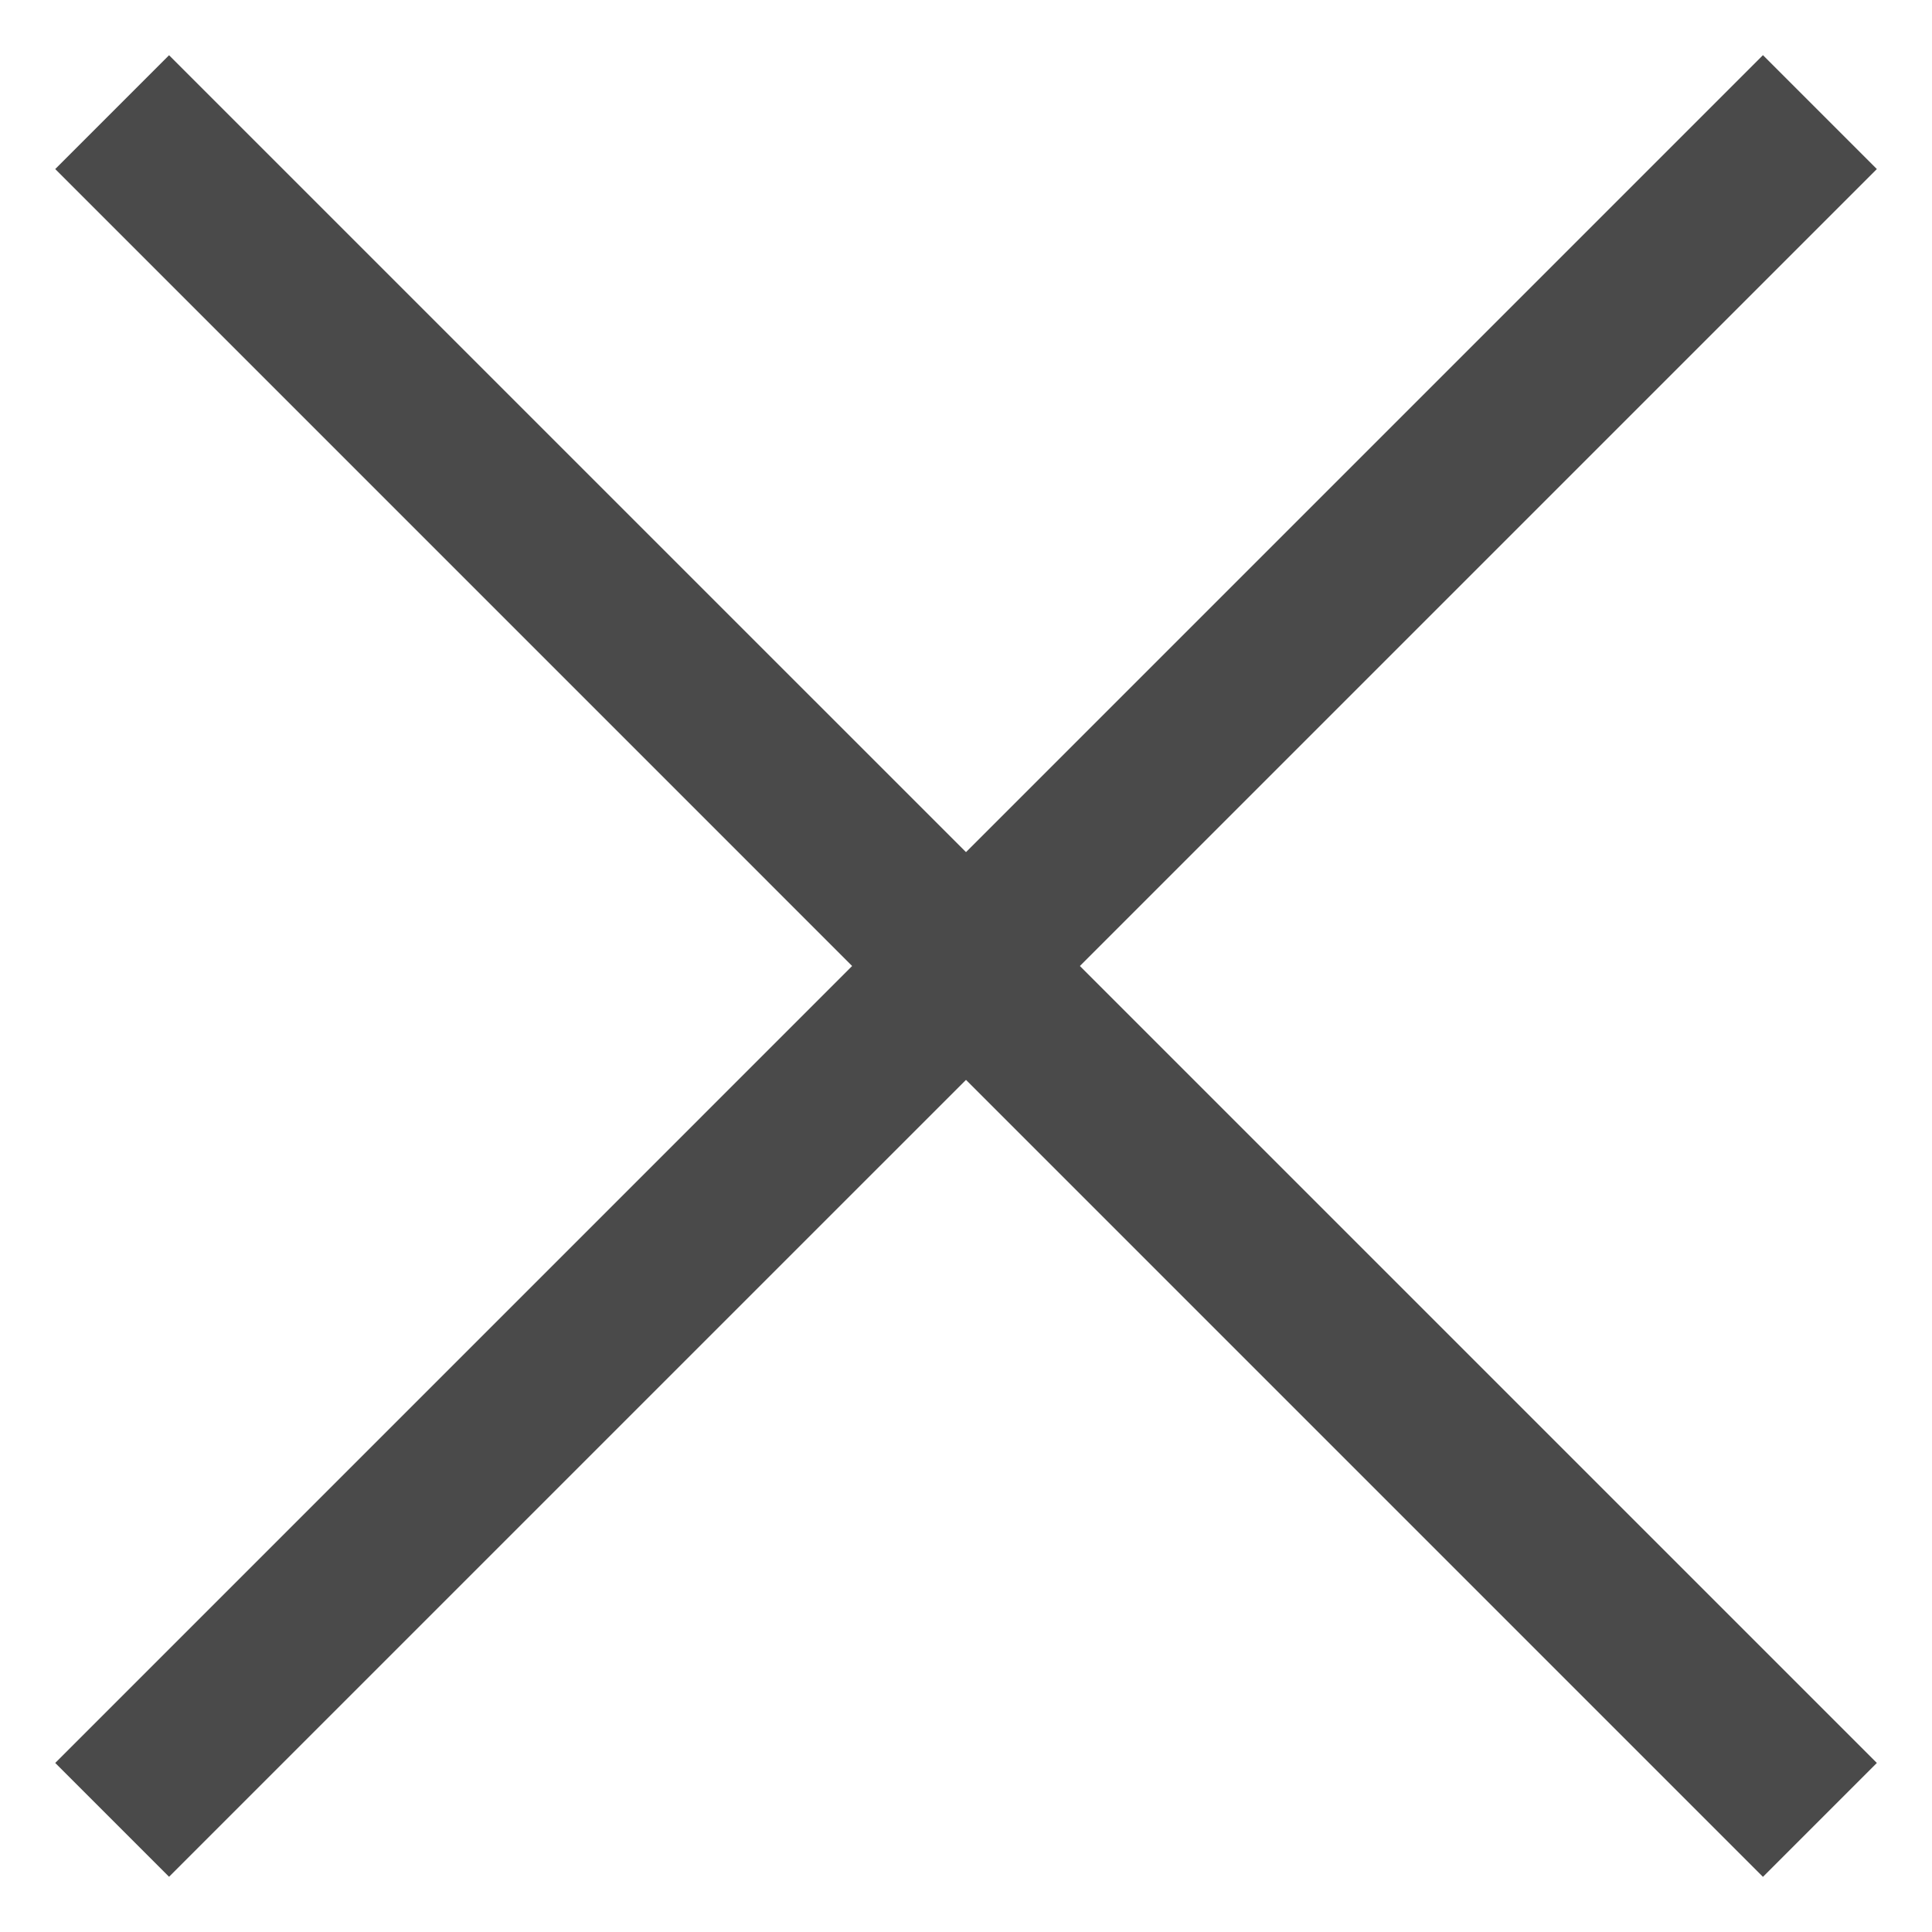
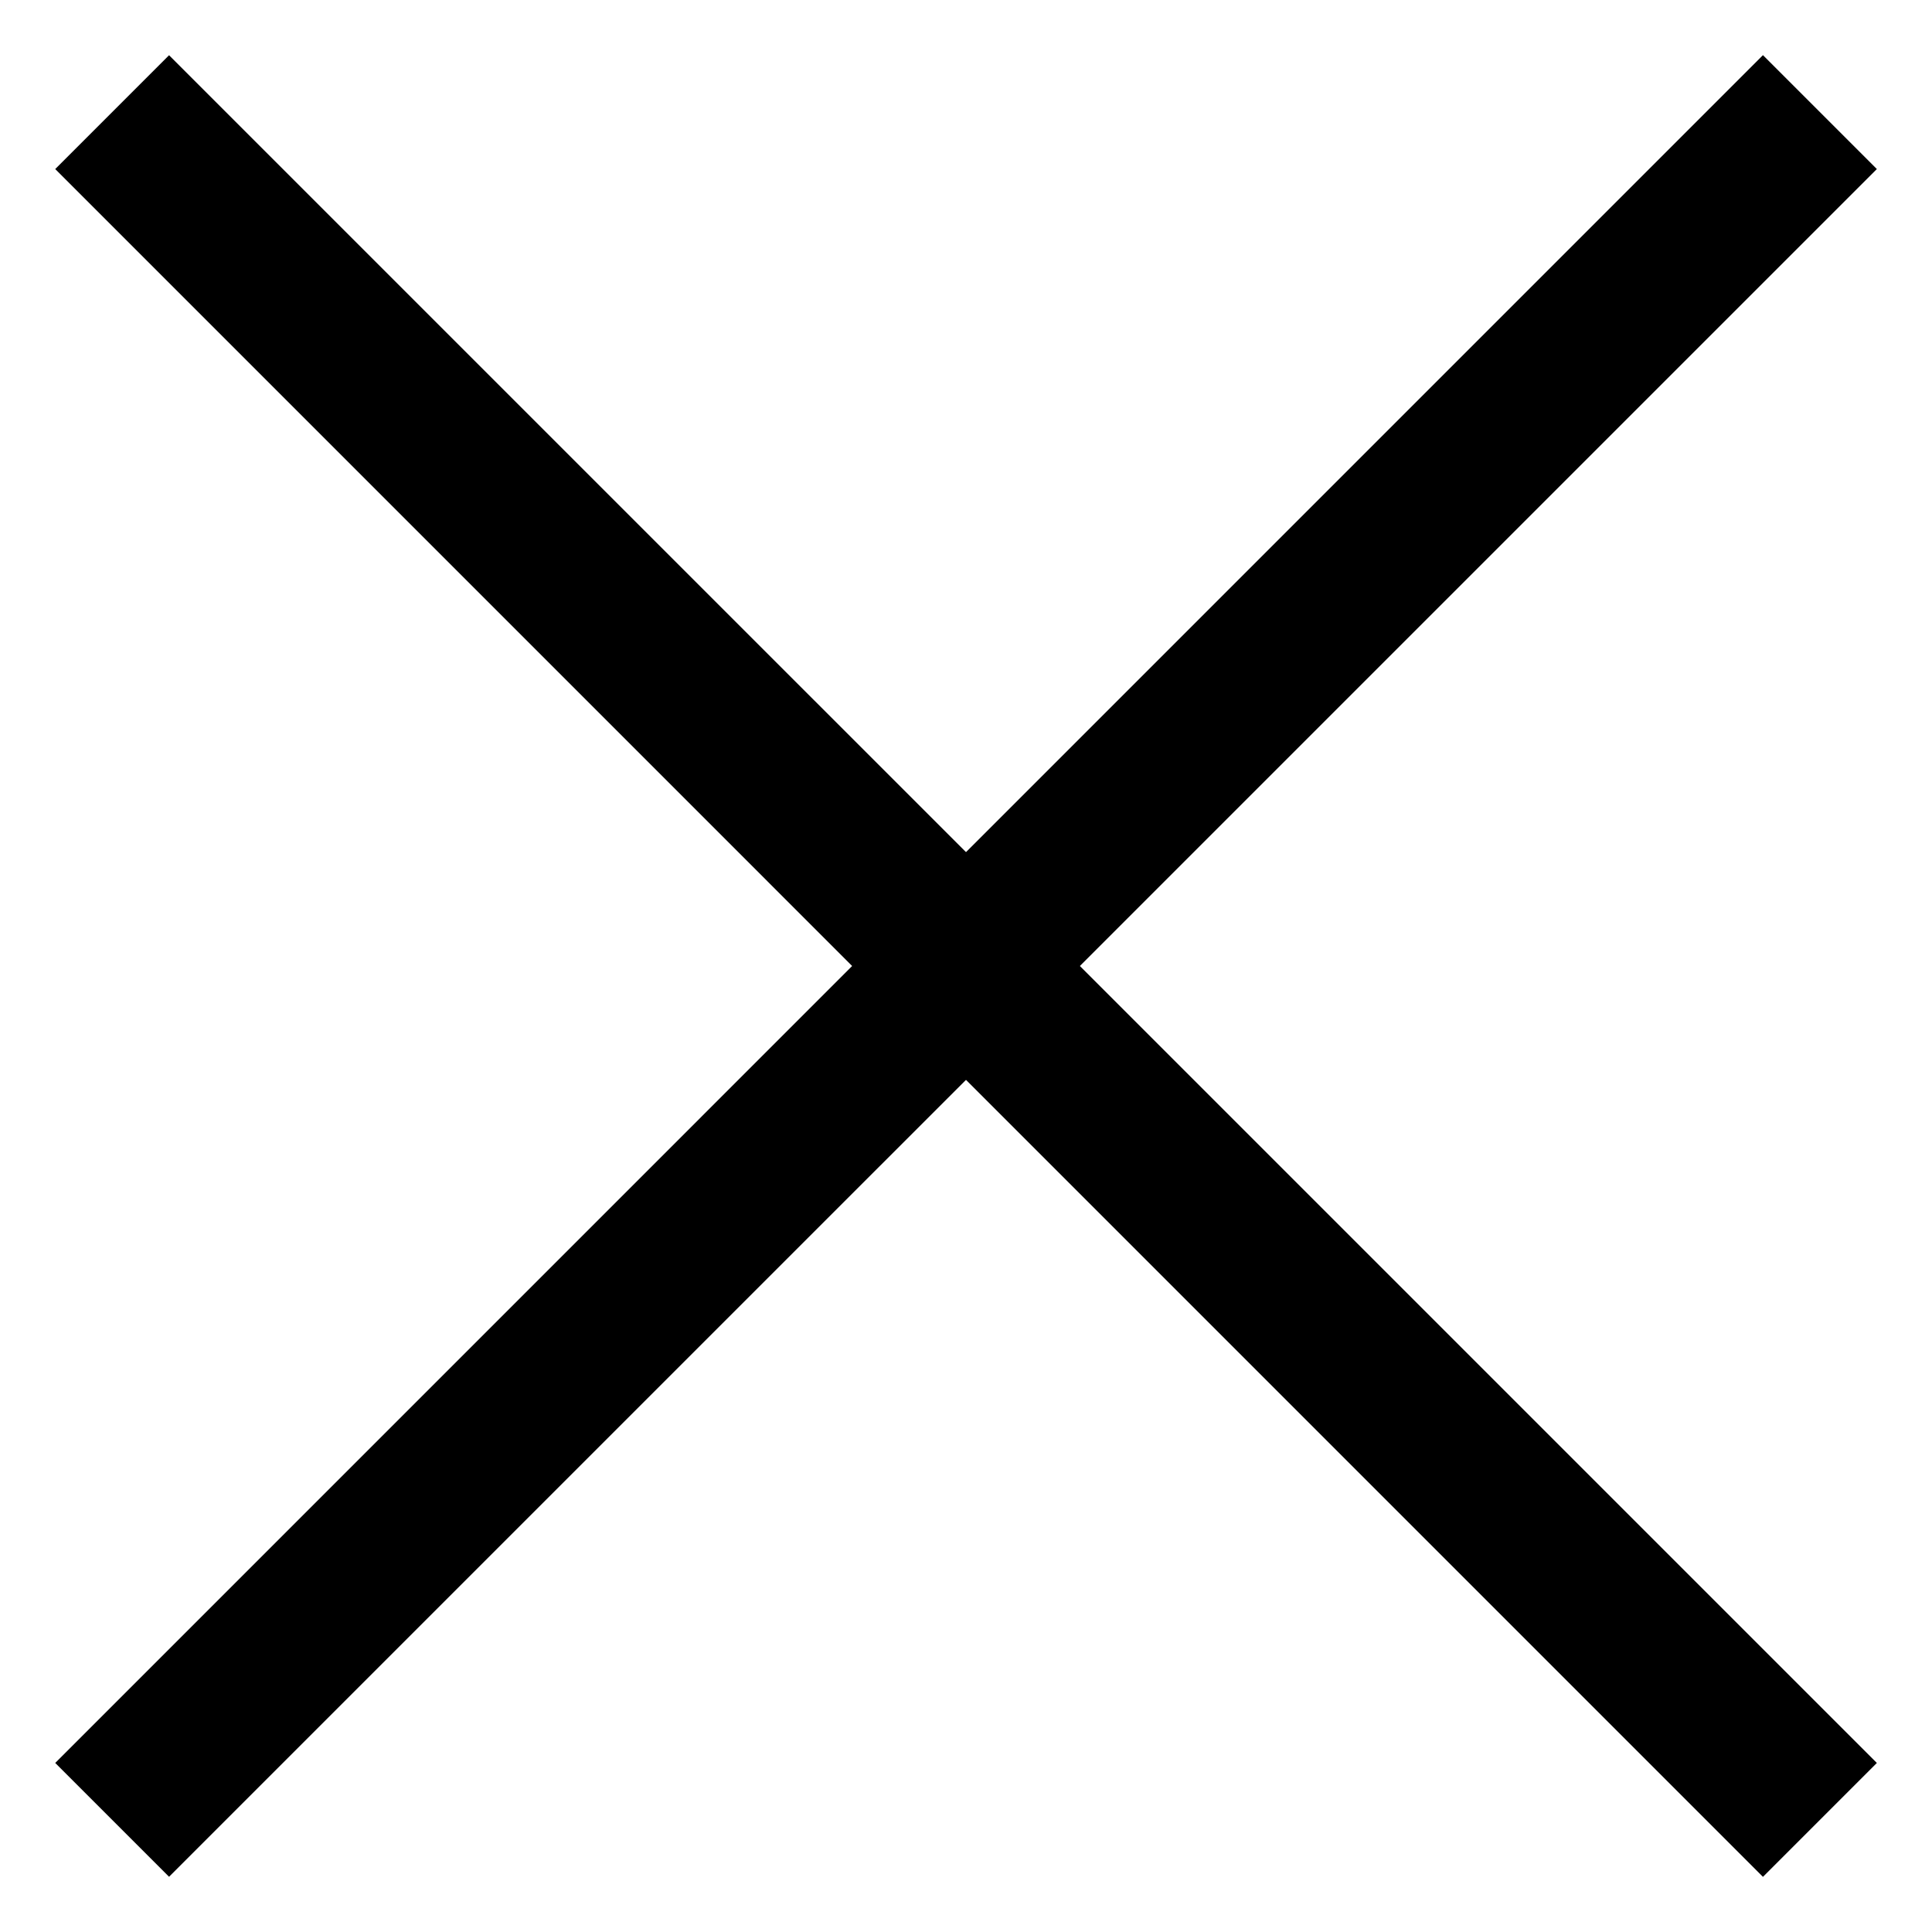
<svg xmlns="http://www.w3.org/2000/svg" width="24" height="24" viewBox="0 0 24 24">
-   <g fill="#4A4A4A" fill-rule="nonzero">
+   <g fill="currentColor" fill-rule="nonzero">
    <path d="M.686 2.1L21.9 23.315l1.415-1.415L2.1.686z" />
    <path d="M.686 21.9L21.9.685l1.415 1.415L2.1 23.314z" />
  </g>
</svg>
